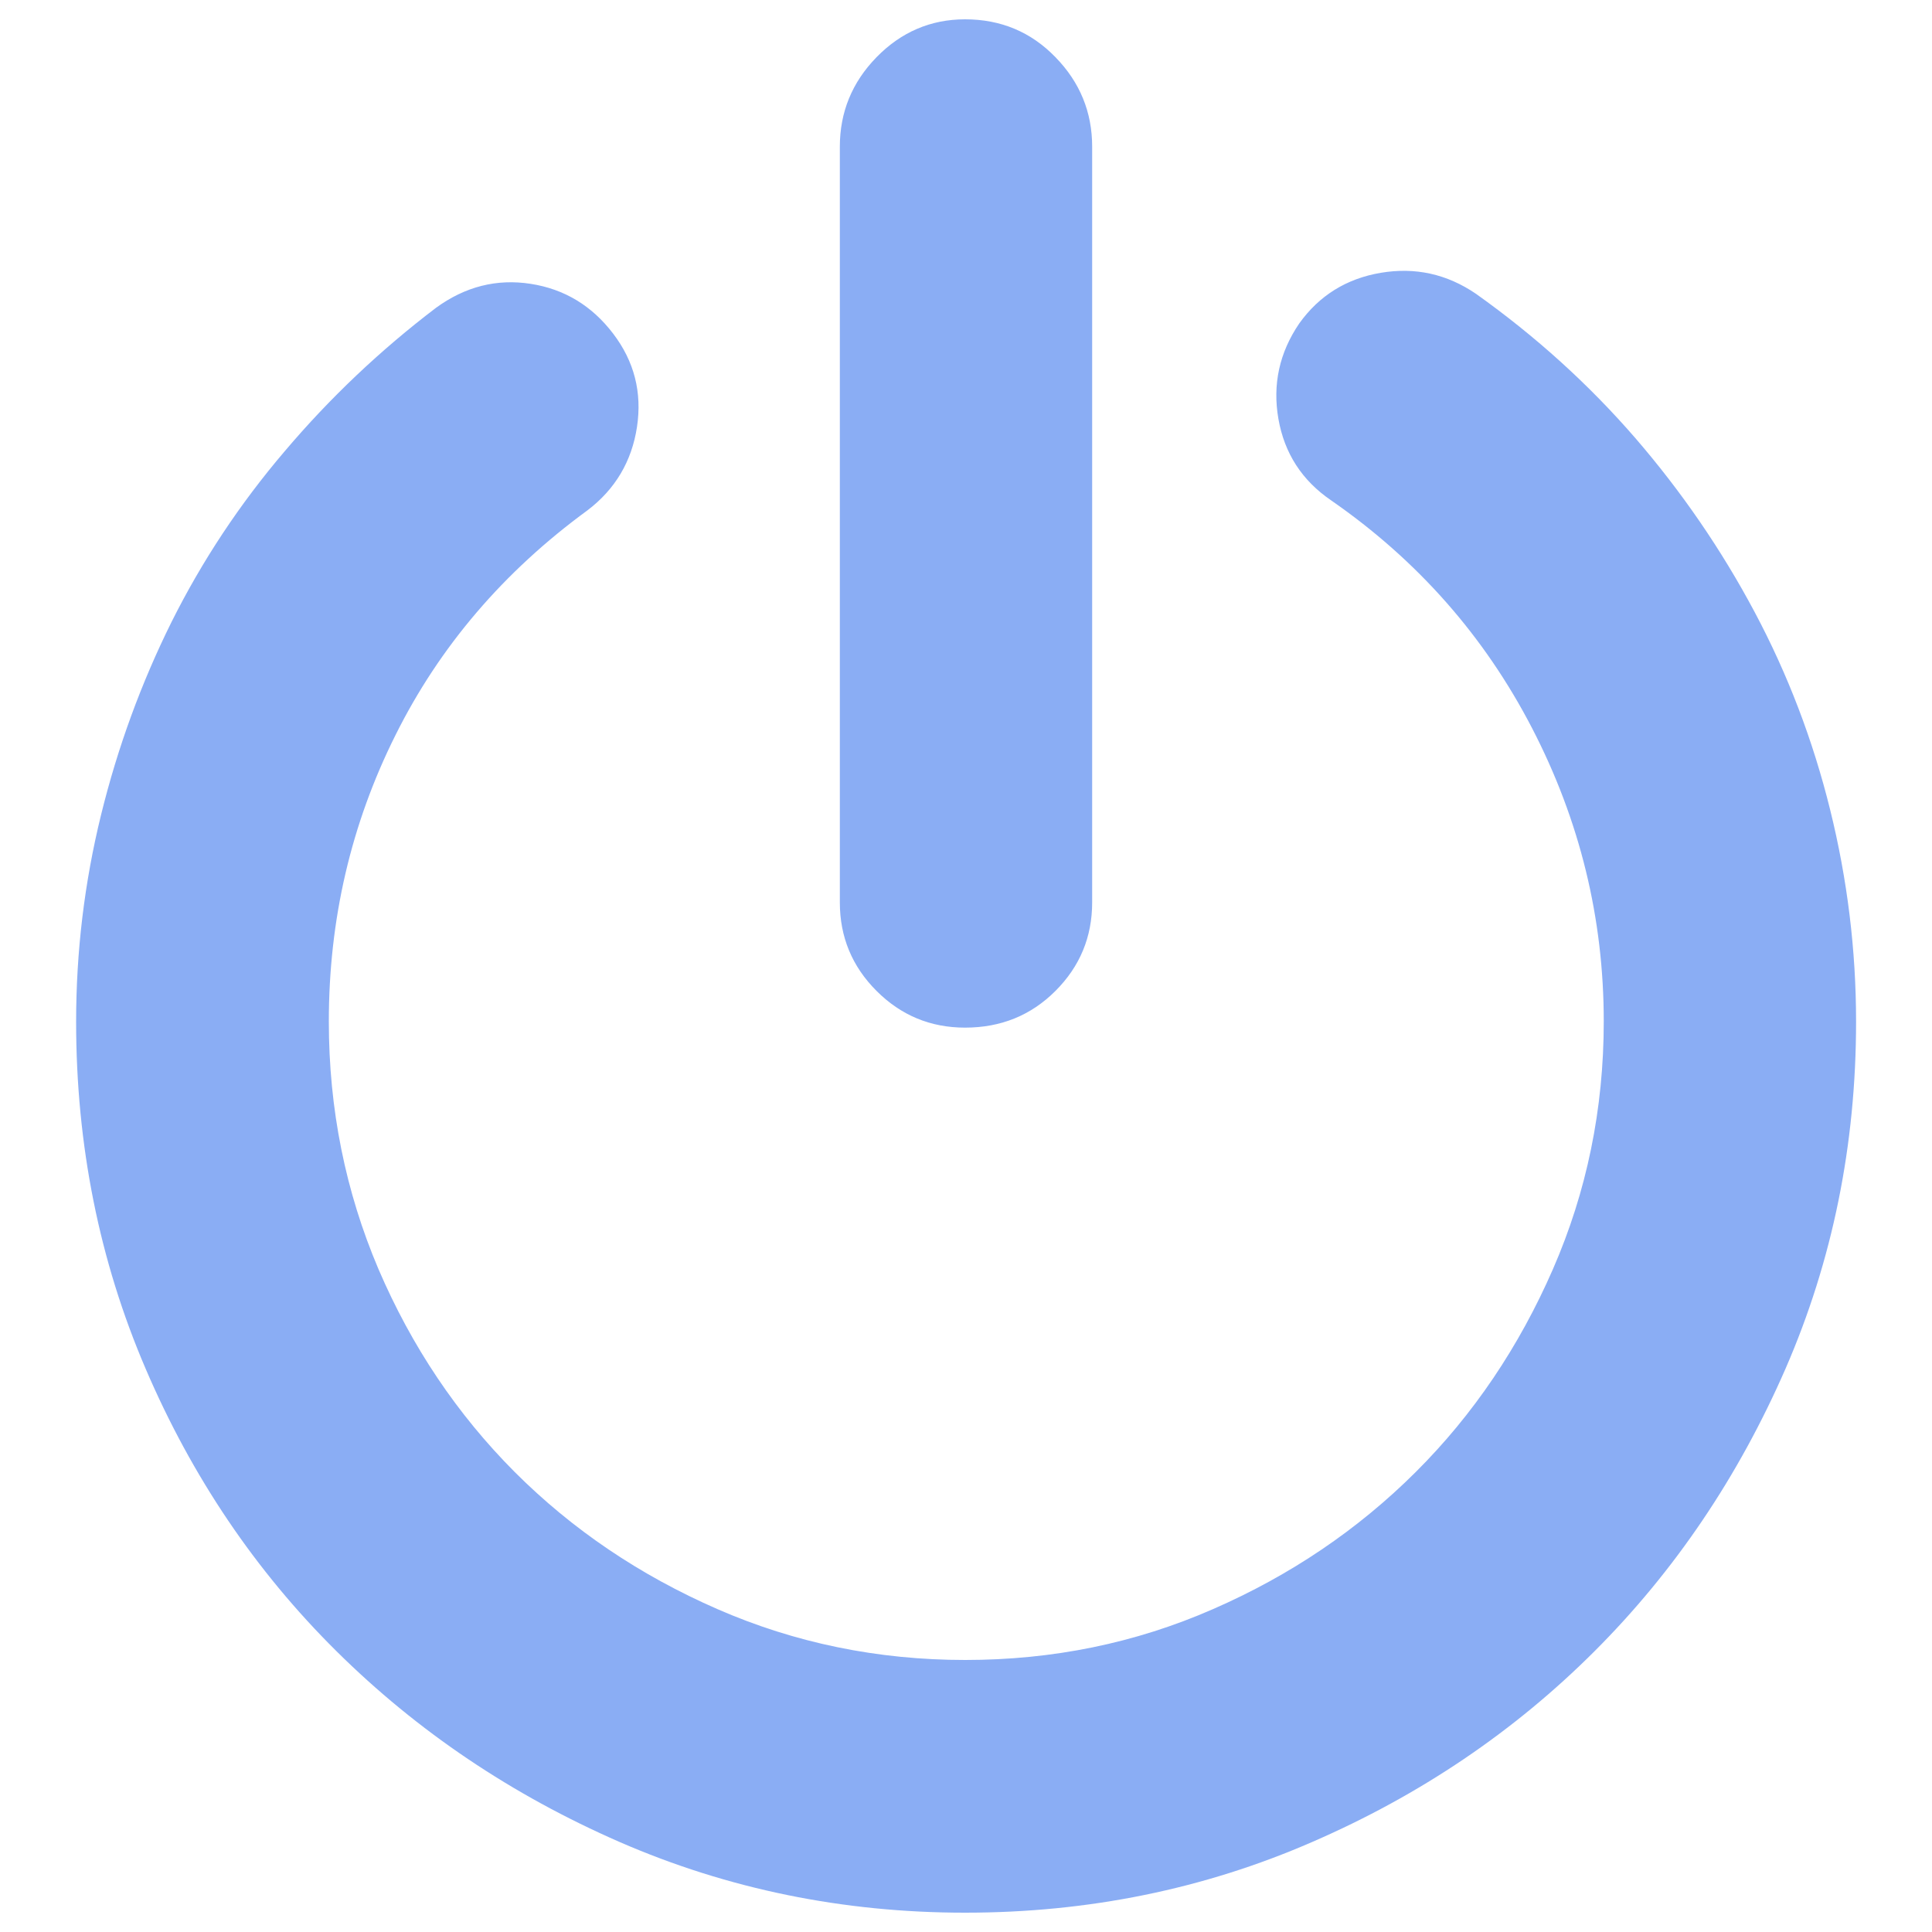
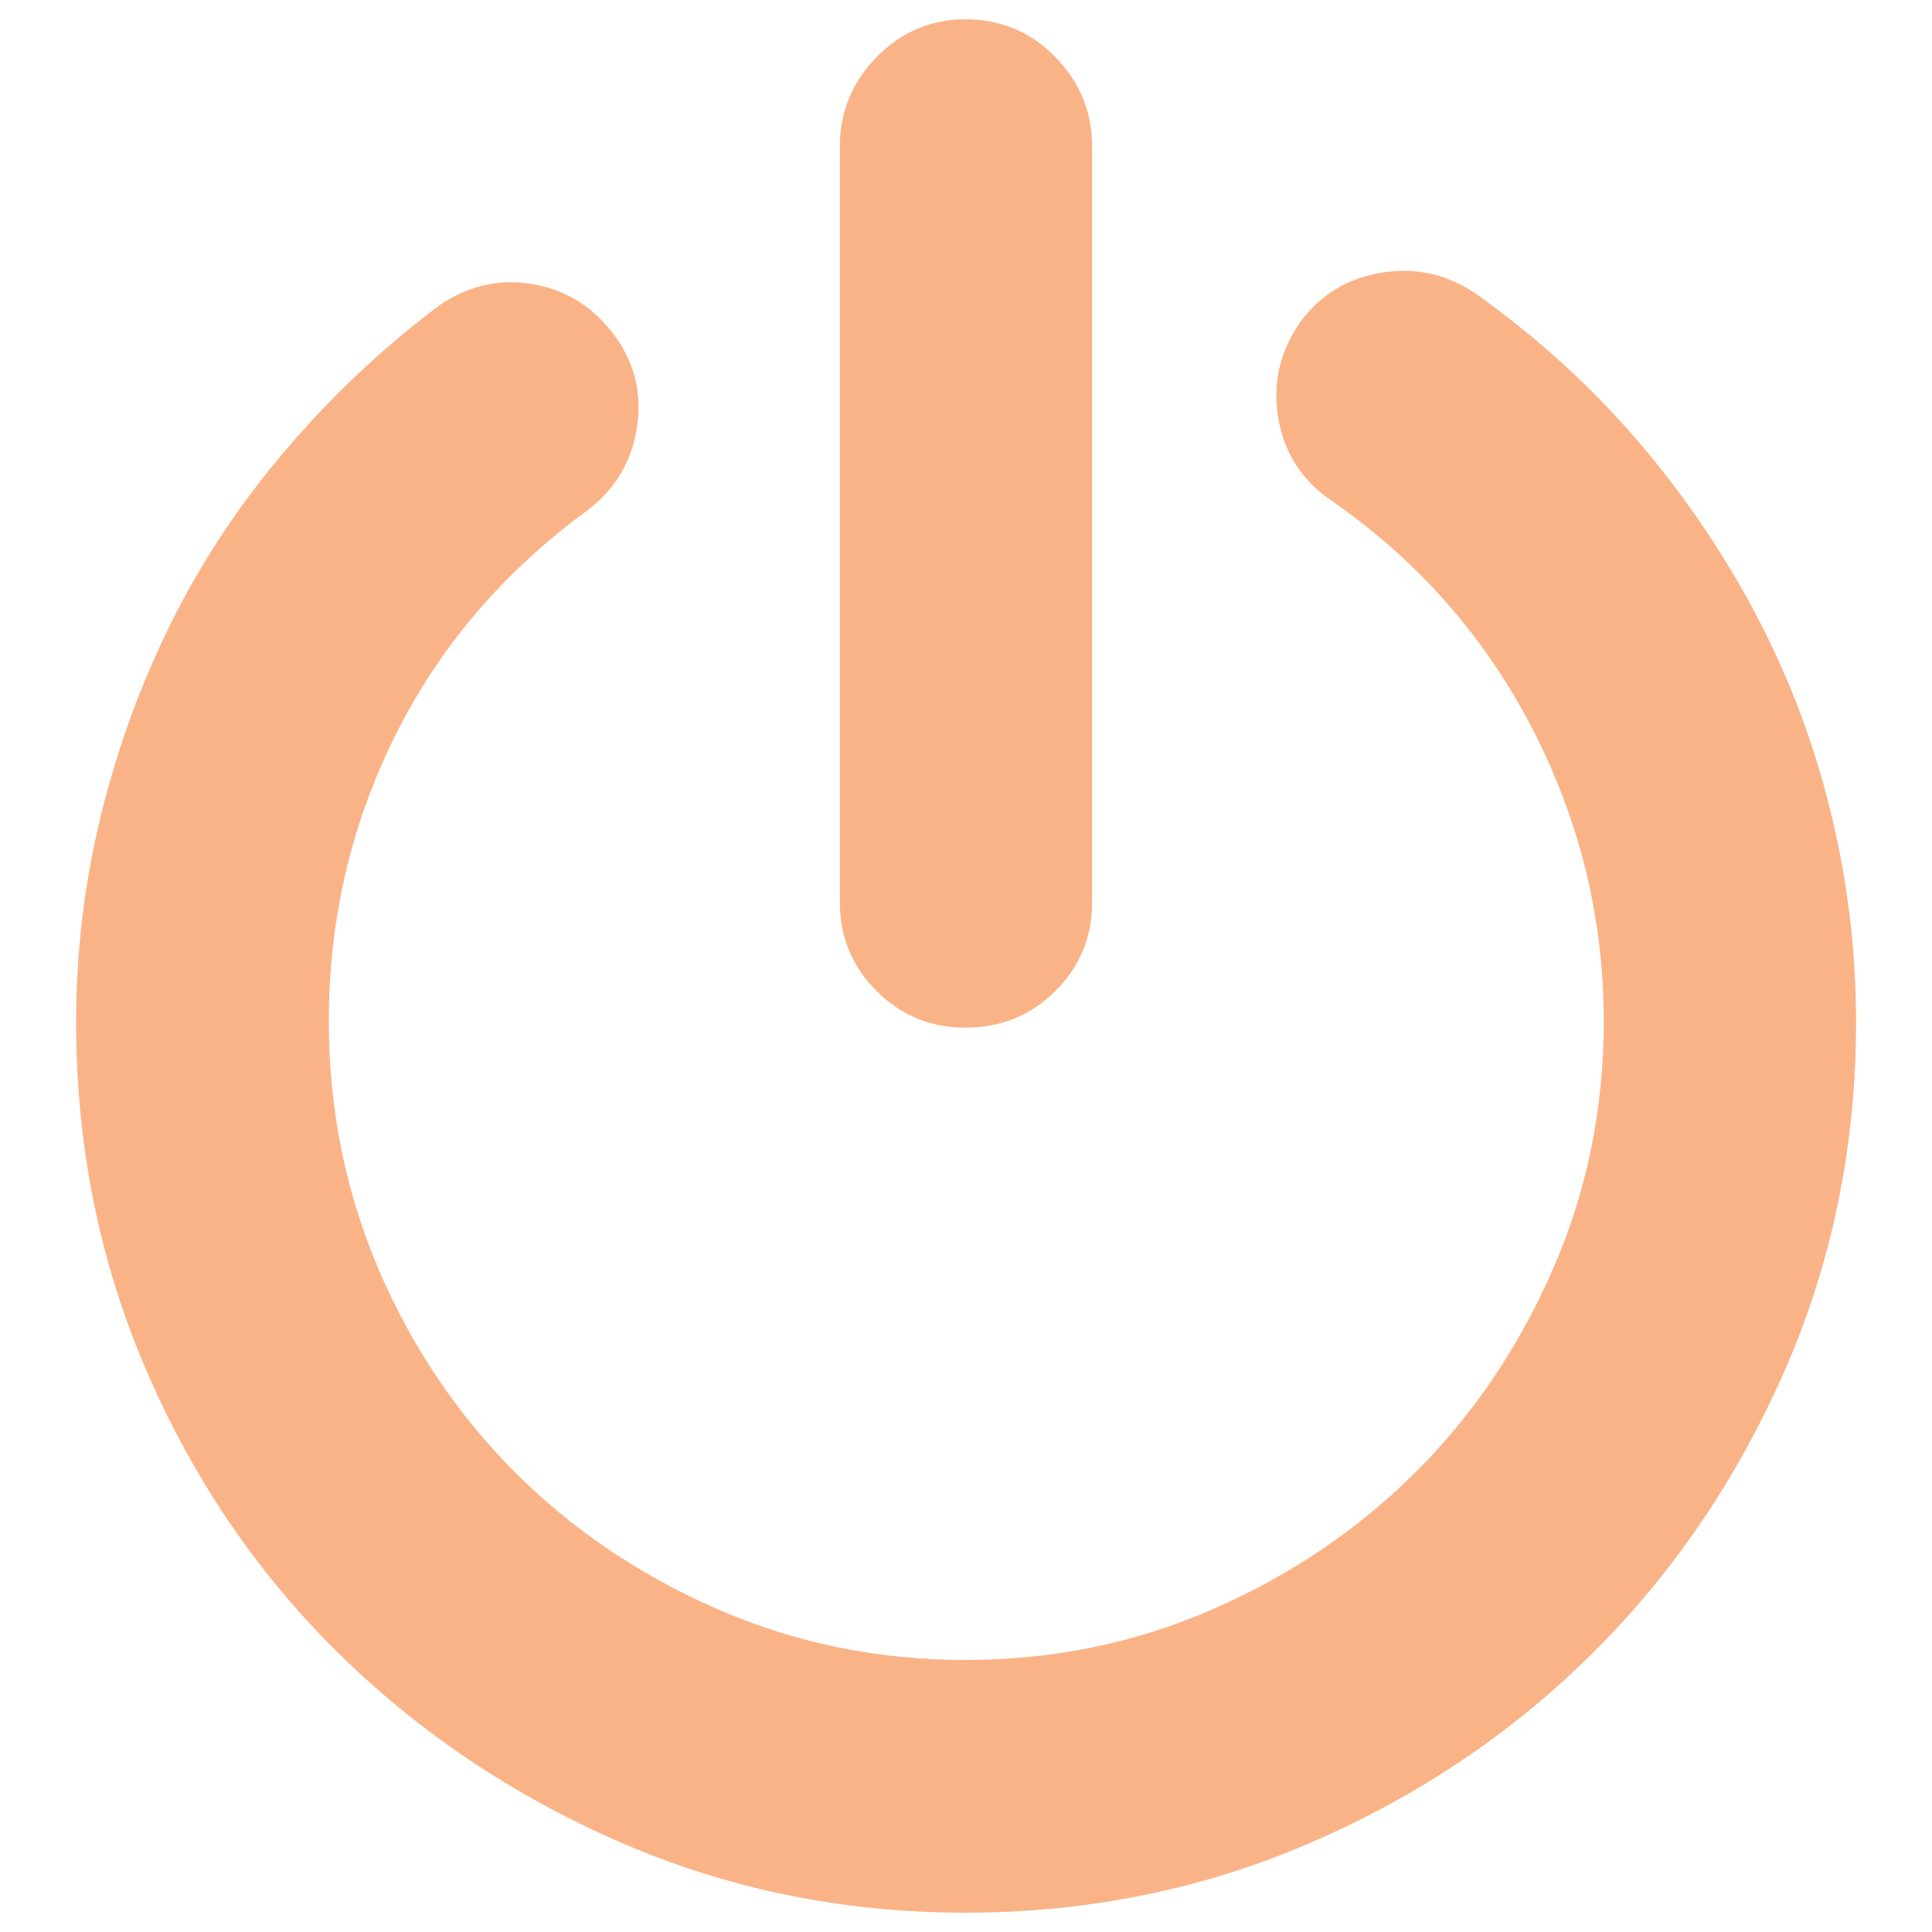
- <svg xmlns="http://www.w3.org/2000/svg" fill="#8aadf4" version="1.1" x="0px" y="0px" viewBox="0 0 1000 1000" enable-background="new 0 0 1000 1000" xml:space="preserve">
+ <svg xmlns="http://www.w3.org/2000/svg" fill="#fab387" version="1.1" x="0px" y="0px" viewBox="0 0 1000 1000" enable-background="new 0 0 1000 1000" xml:space="preserve">
  <g>
    <path d="M764,152.1c30.9,22,58.3,46.8,82.4,74.6c24,27.8,44.6,57.8,61.8,90.1c17.2,32.3,30.2,66.4,39.1,102.4c8.9,36,13.4,72.6,13.4,109.6c0,63.8-12.2,123.7-36.5,179.6c-24.4,55.9-57.3,104.7-98.8,146.2c-41.5,41.5-90.2,74.5-146.2,98.8C623.2,977.8,563.3,990,499.5,990c-63.1,0-122.7-12.2-178.6-36.5c-55.9-24.4-104.8-57.3-146.7-98.8c-41.9-41.5-74.8-90.2-98.8-146.2c-24-55.9-36-115.8-36-179.6c0-36.4,4.3-72.1,12.9-107.1c8.6-35,20.8-68.3,36.5-99.9c15.8-31.6,35.3-61.1,58.7-88.5c23.3-27.5,49.4-52.2,78.2-74.1c15.1-11,31.4-15.1,48.9-12.4c17.5,2.7,31.7,11.3,42.7,25.7c11,14.4,15.1,30.5,12.4,48.4c-2.7,17.8-11.3,32.3-25.7,43.2c-43.2,31.6-76.4,70.3-99.3,116.3c-23,46-34.5,95.4-34.5,148.2c0,45.3,8.6,88,25.7,128.2c17.2,40.1,40.7,75.1,70.5,105c29.9,29.9,64.9,53.5,105,71c40.1,17.5,82.9,26.3,128.2,26.3c45.3,0,88-8.7,128.2-26.3c40.1-17.5,75.1-41.2,105-71s53.5-64.9,71-105c17.5-40.1,26.3-82.9,26.3-128.2c0-53.5-12.4-104.1-37.1-151.8c-24.7-47.7-59.4-87-104-117.9c-15.1-10.3-24.2-24.4-27.3-42.2c-3.1-17.8,0.5-34.3,10.8-49.4c10.3-14.4,24.4-23.2,42.2-26.2C732.5,138.2,748.9,141.8,764,152.1L764,152.1z M499.5,531.9c-17.8,0-33.1-6.3-45.8-19c-12.7-12.7-19-28-19-45.8V75.9c0-17.8,6.3-33.3,19-46.3c12.7-13,28-19.6,45.8-19.6c18.5,0,34.1,6.5,46.8,19.6c12.7,13,19,28.5,19,46.3v391.2c0,17.8-6.3,33.1-19,45.8C533.6,525.6,518,531.9,499.5,531.9L499.5,531.9z" />
  </g>
</svg>
